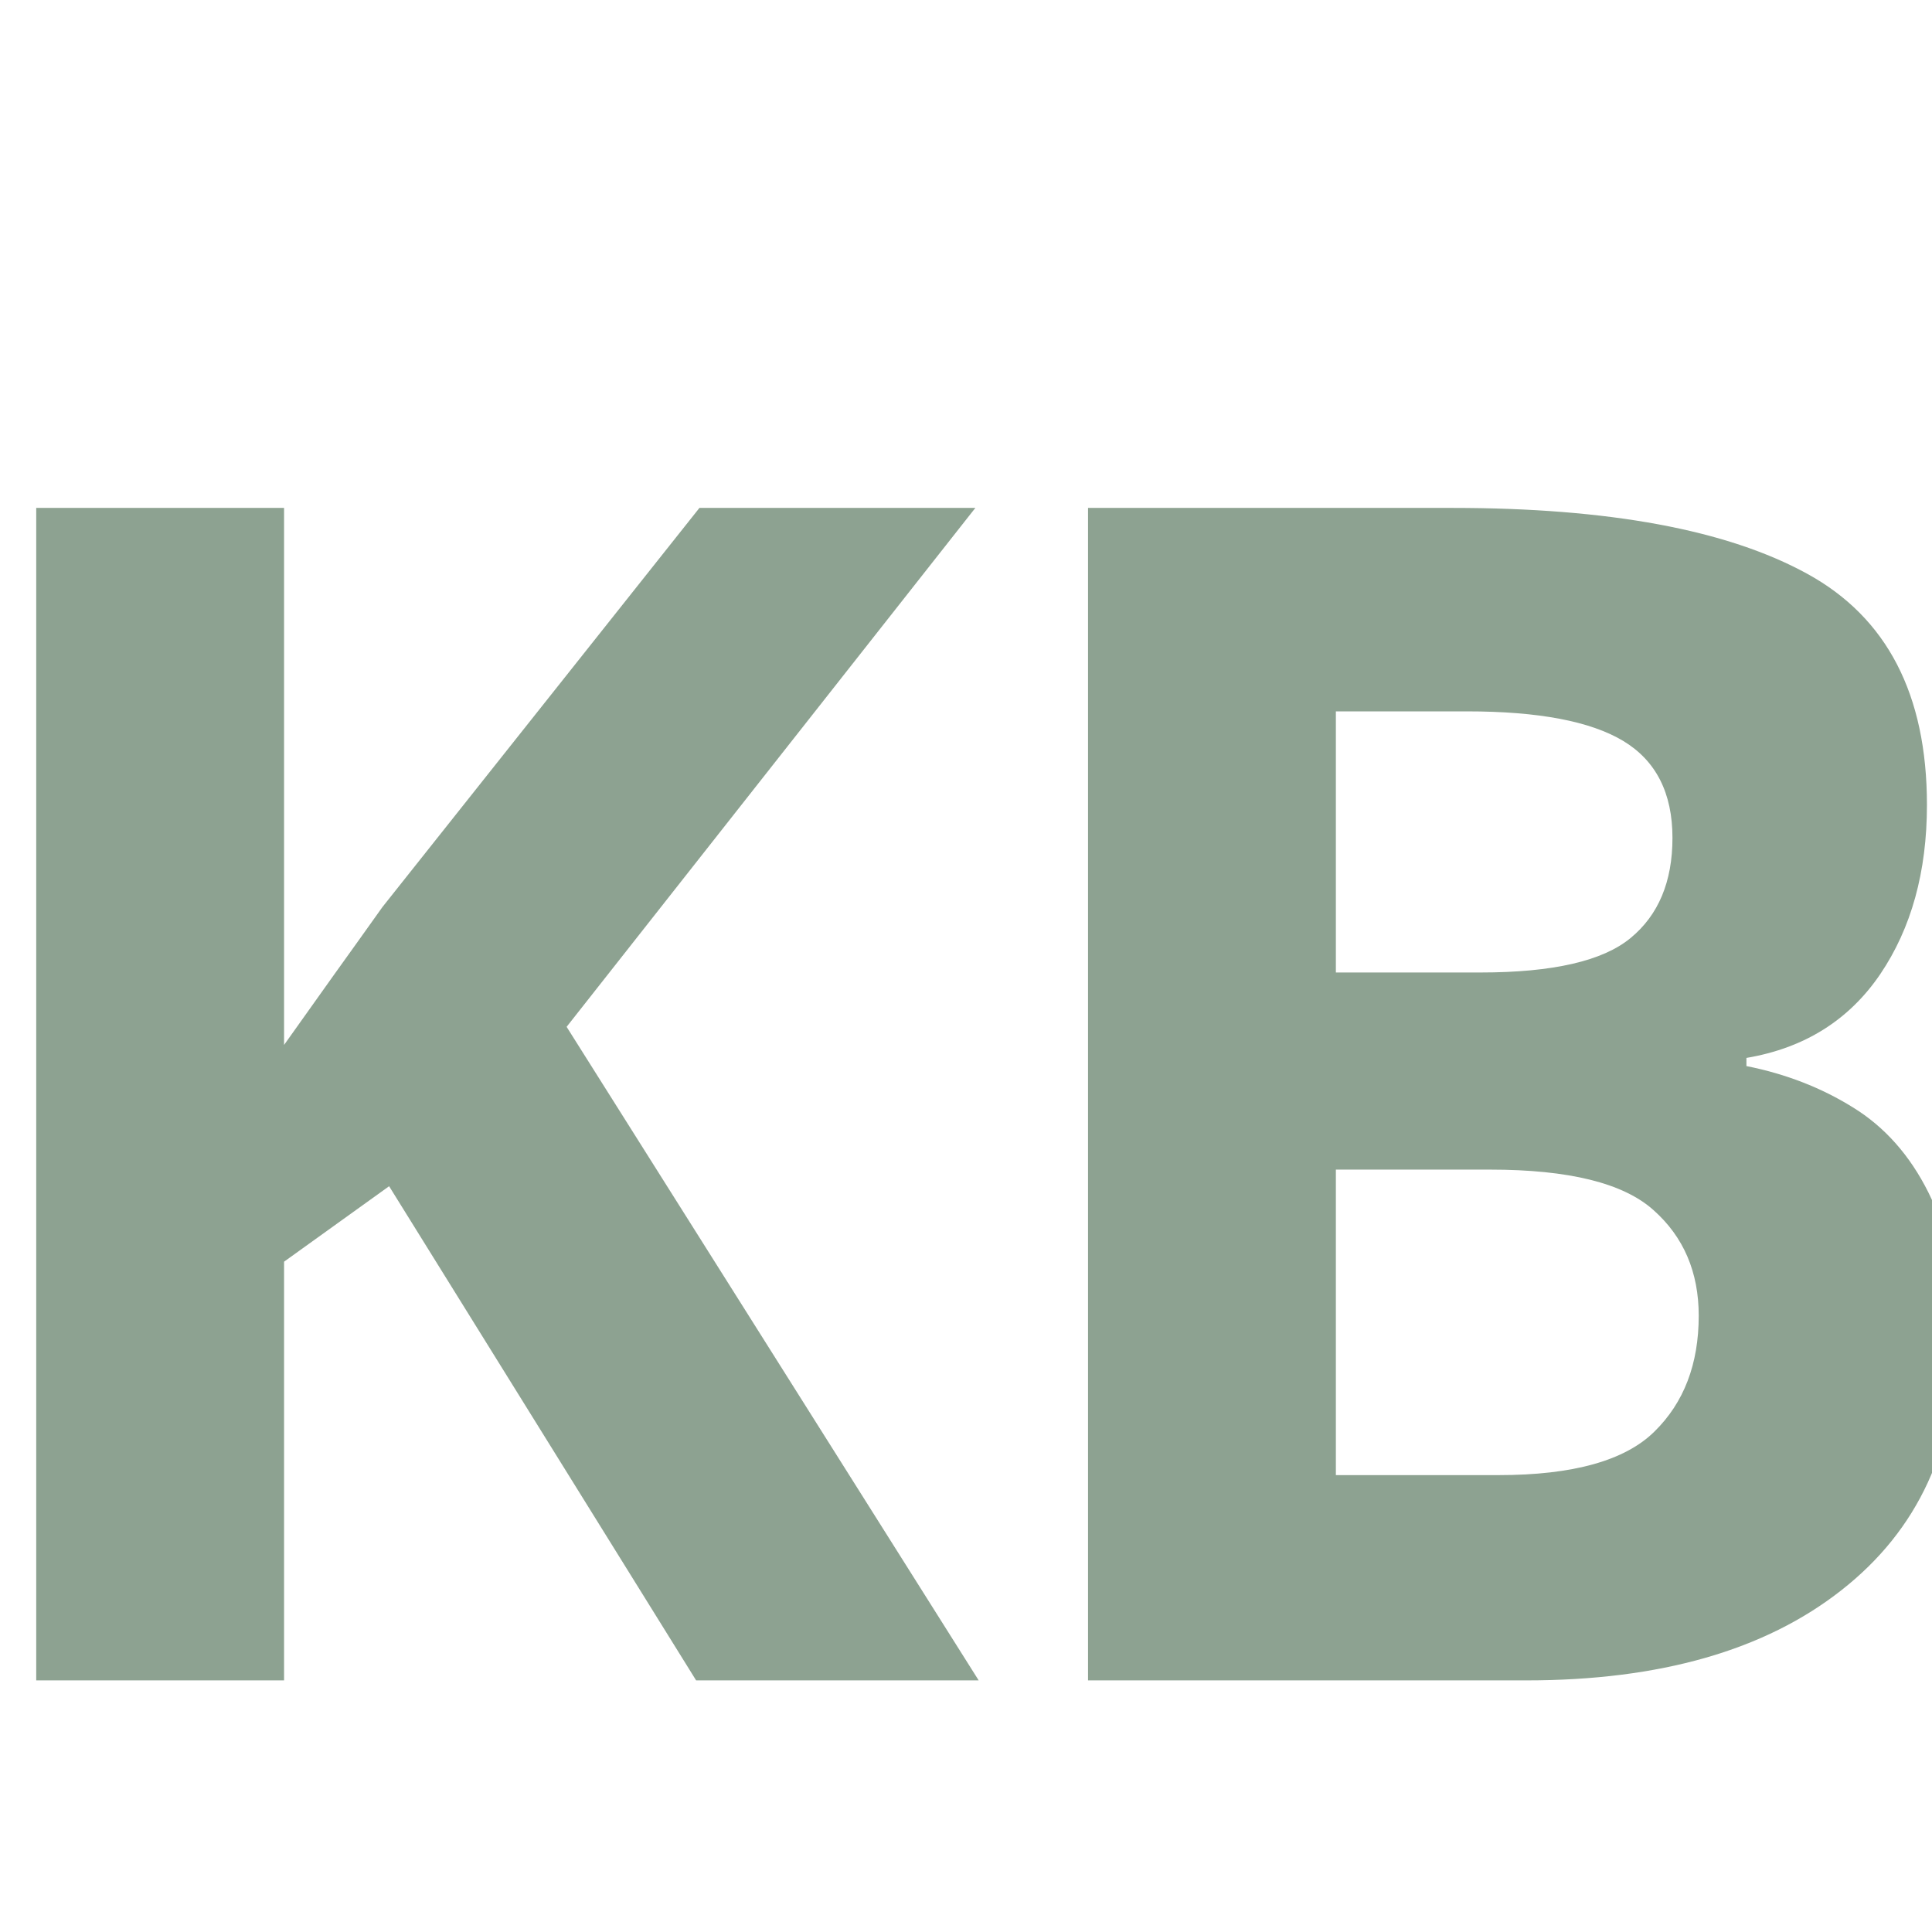
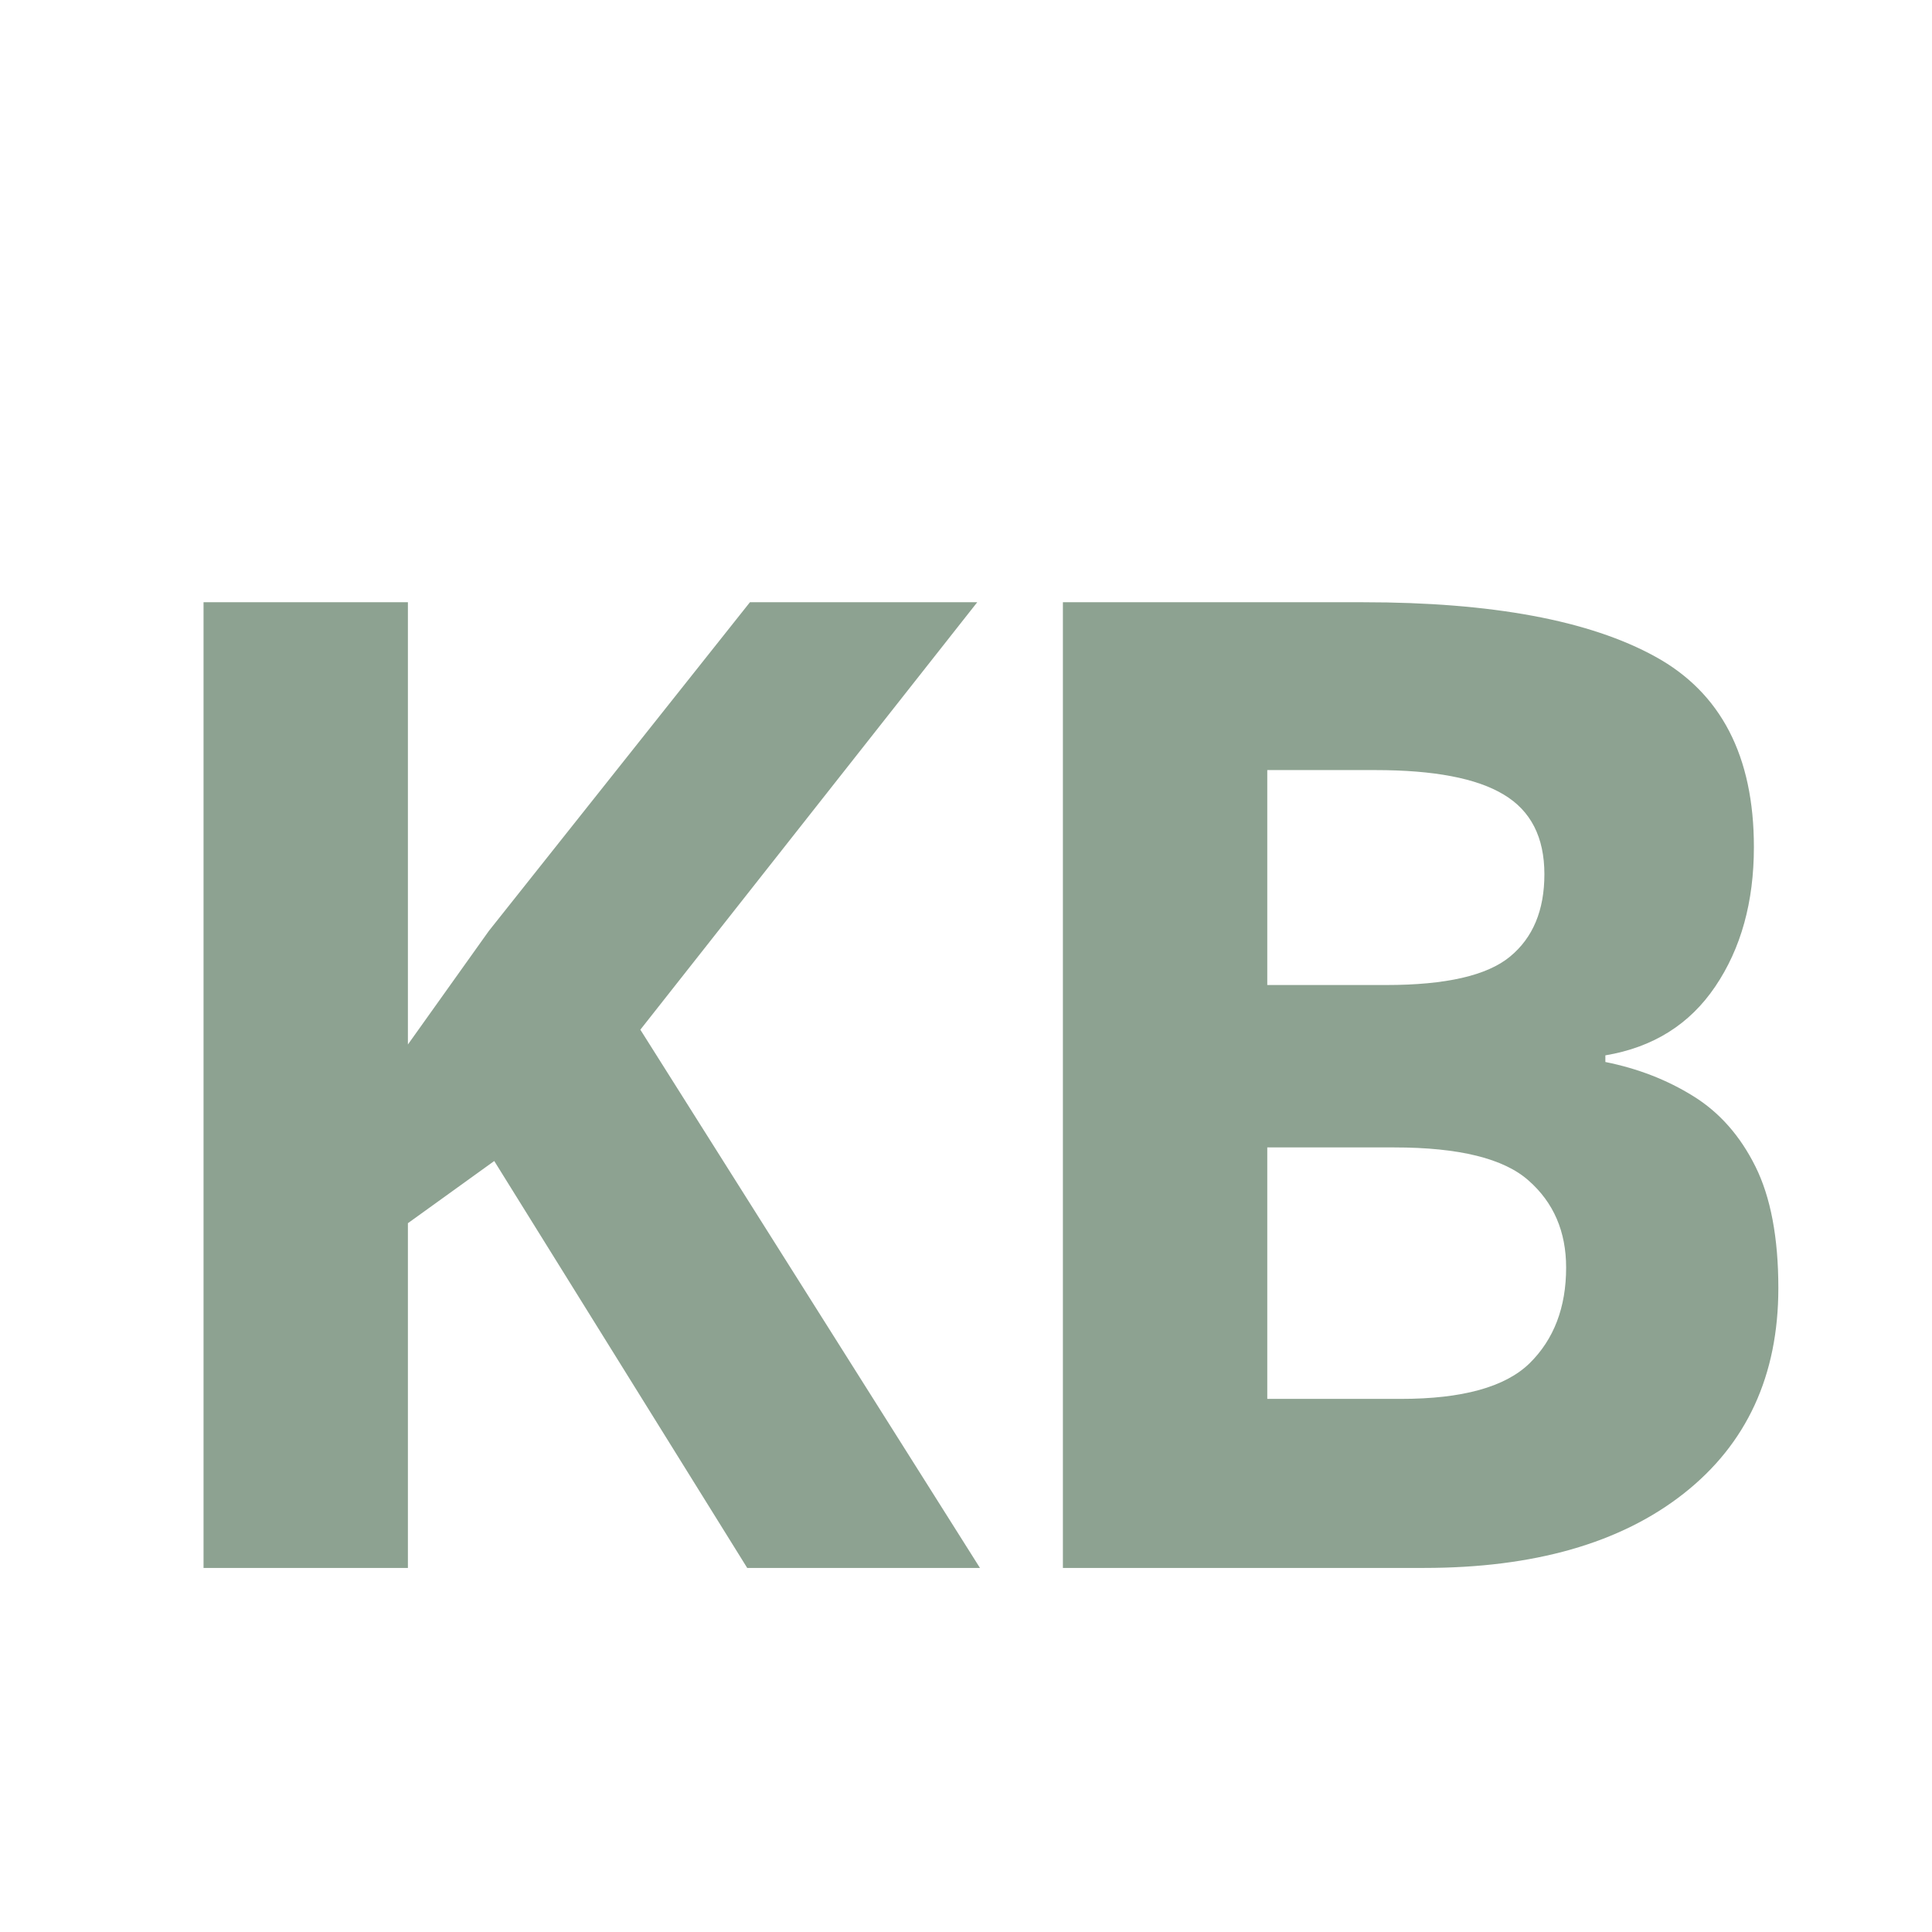
<svg xmlns="http://www.w3.org/2000/svg" viewBox="0 0 100 100">
-   <text x="50" y="54" font-family="'Comic Sans MS', 'Chalkboard SE', 'Marker Felt', sans-serif" font-size="85" font-weight="bold" fill="#8DA291" text-anchor="middle" dominant-baseline="central" letter-spacing="-2">KB</text>
+   <text x="50" y="54" font-family="'Comic Sans MS', 'Chalkboard SE', 'Marker Felt', sans-serif" font-size="70" font-weight="bold" fill="#8DA291" text-anchor="middle" dominant-baseline="central" letter-spacing="-2">KB</text>
</svg>
